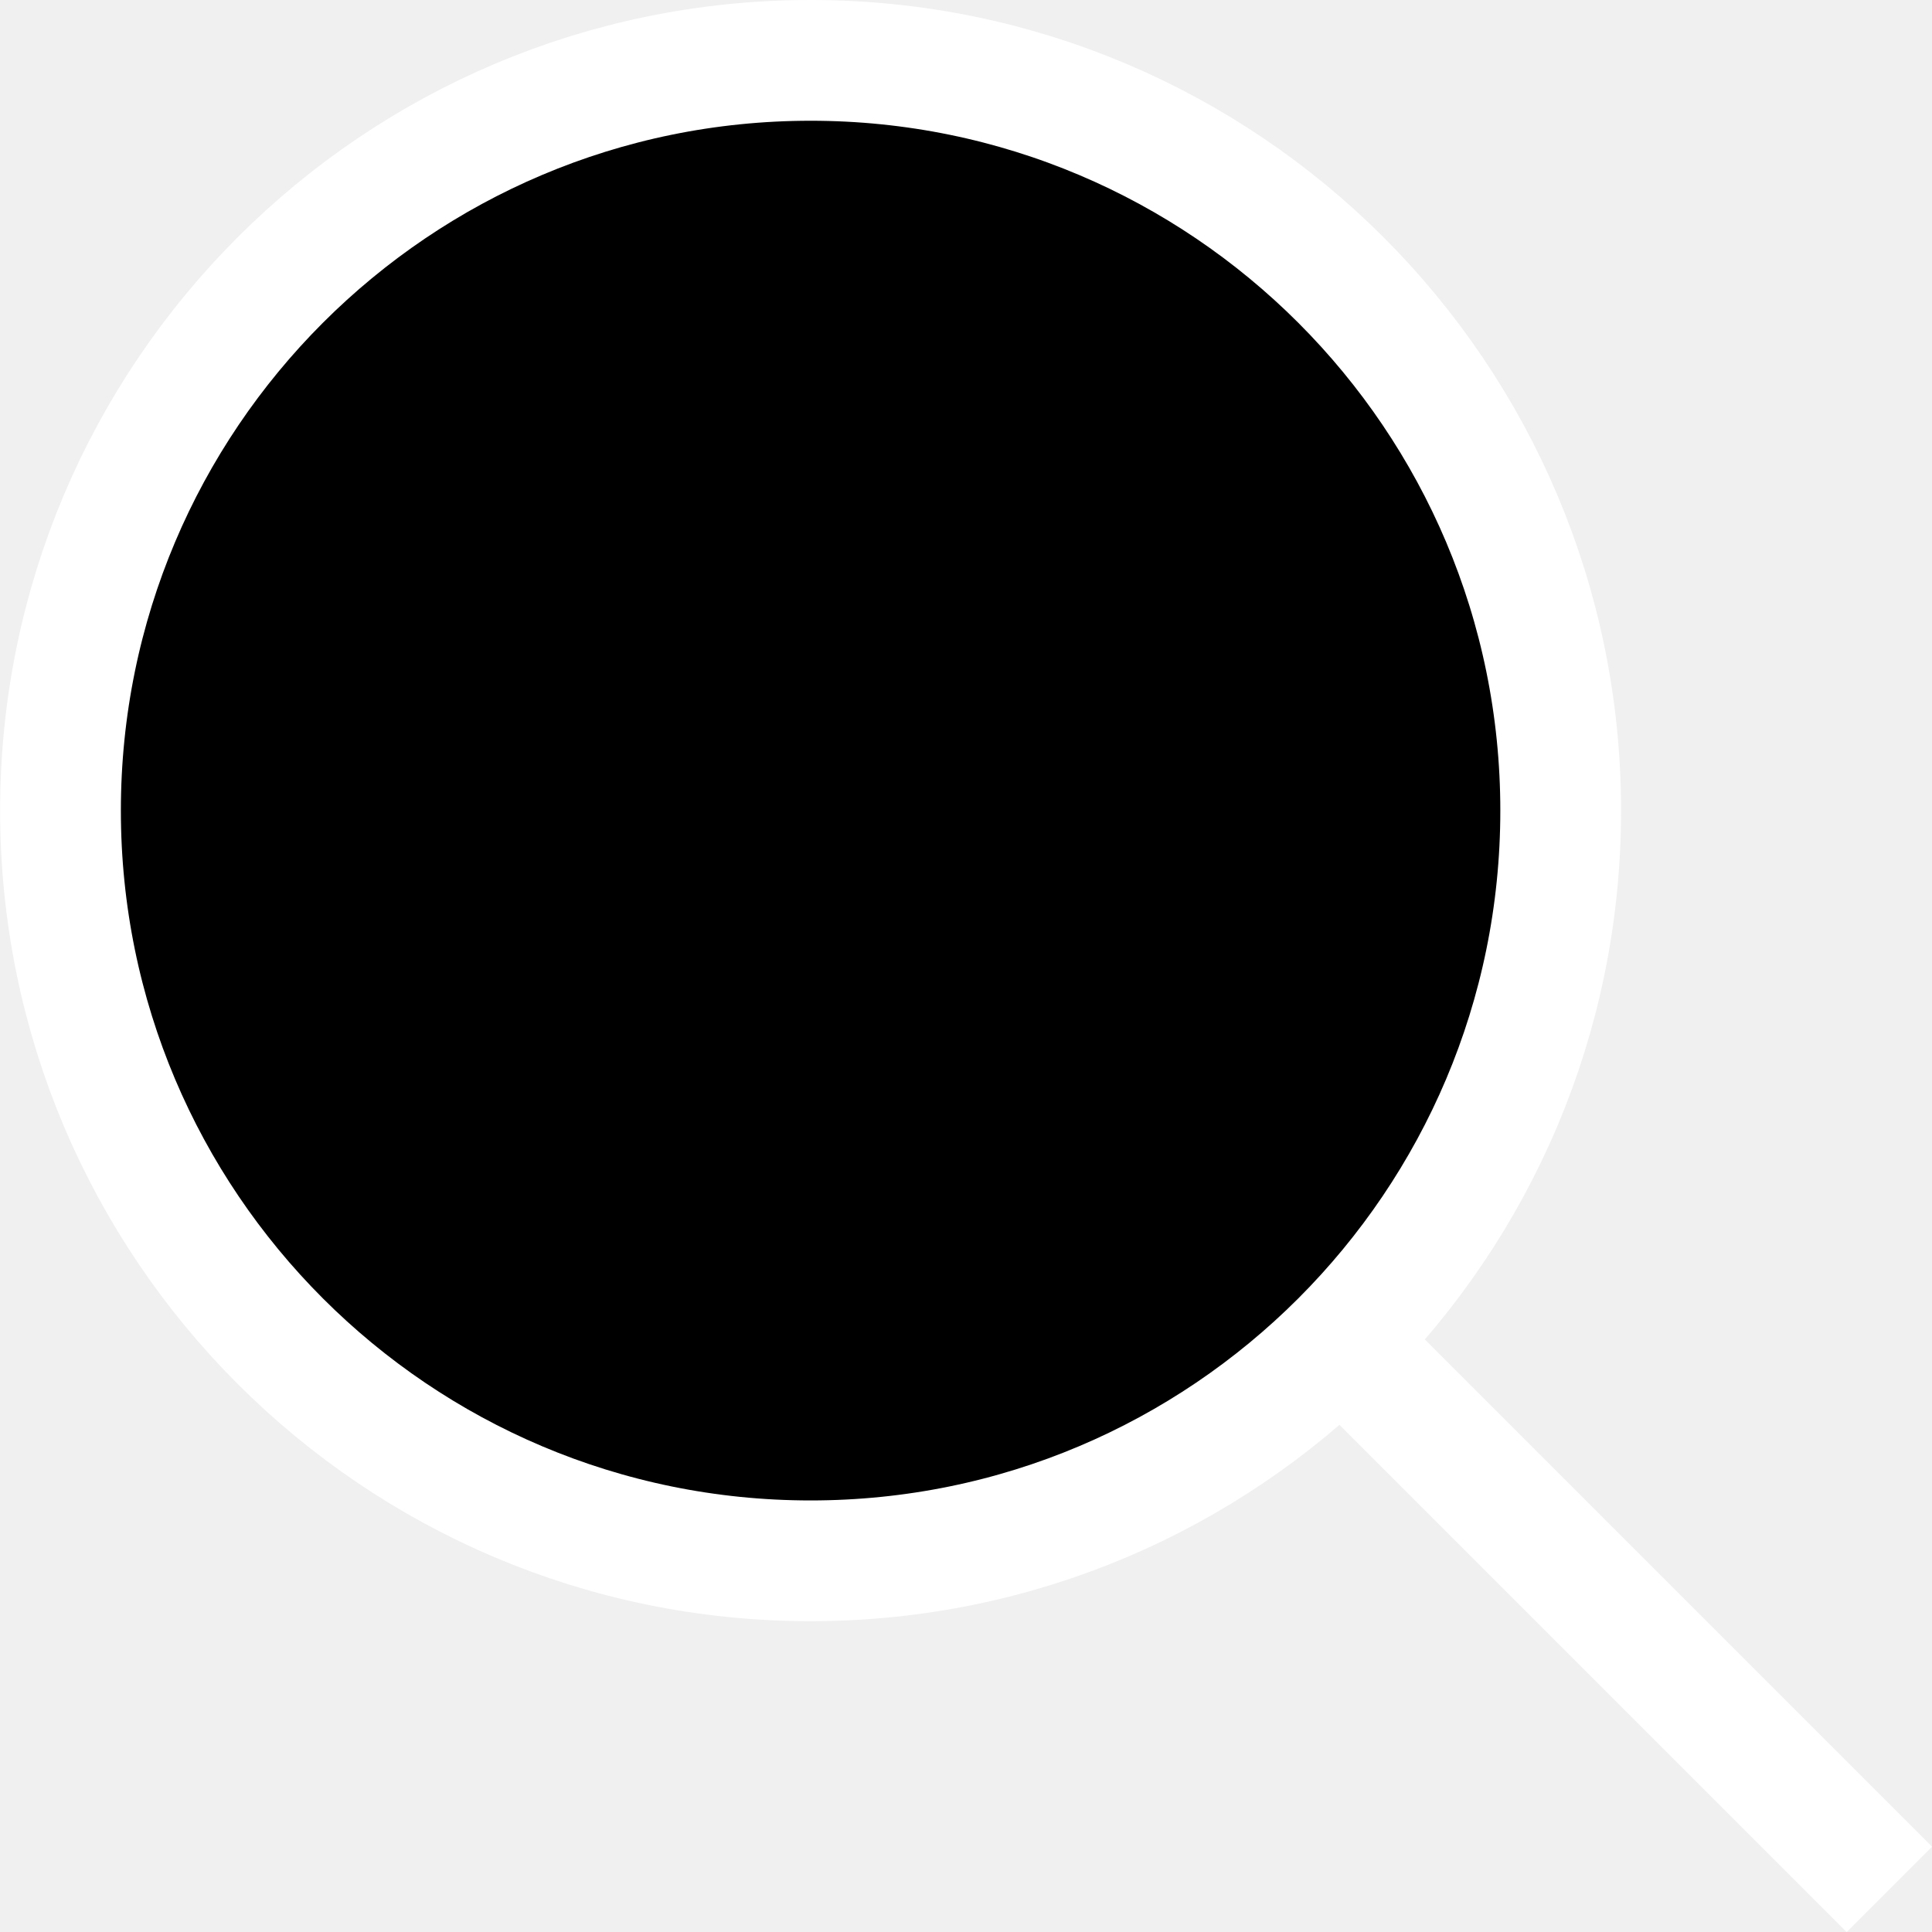
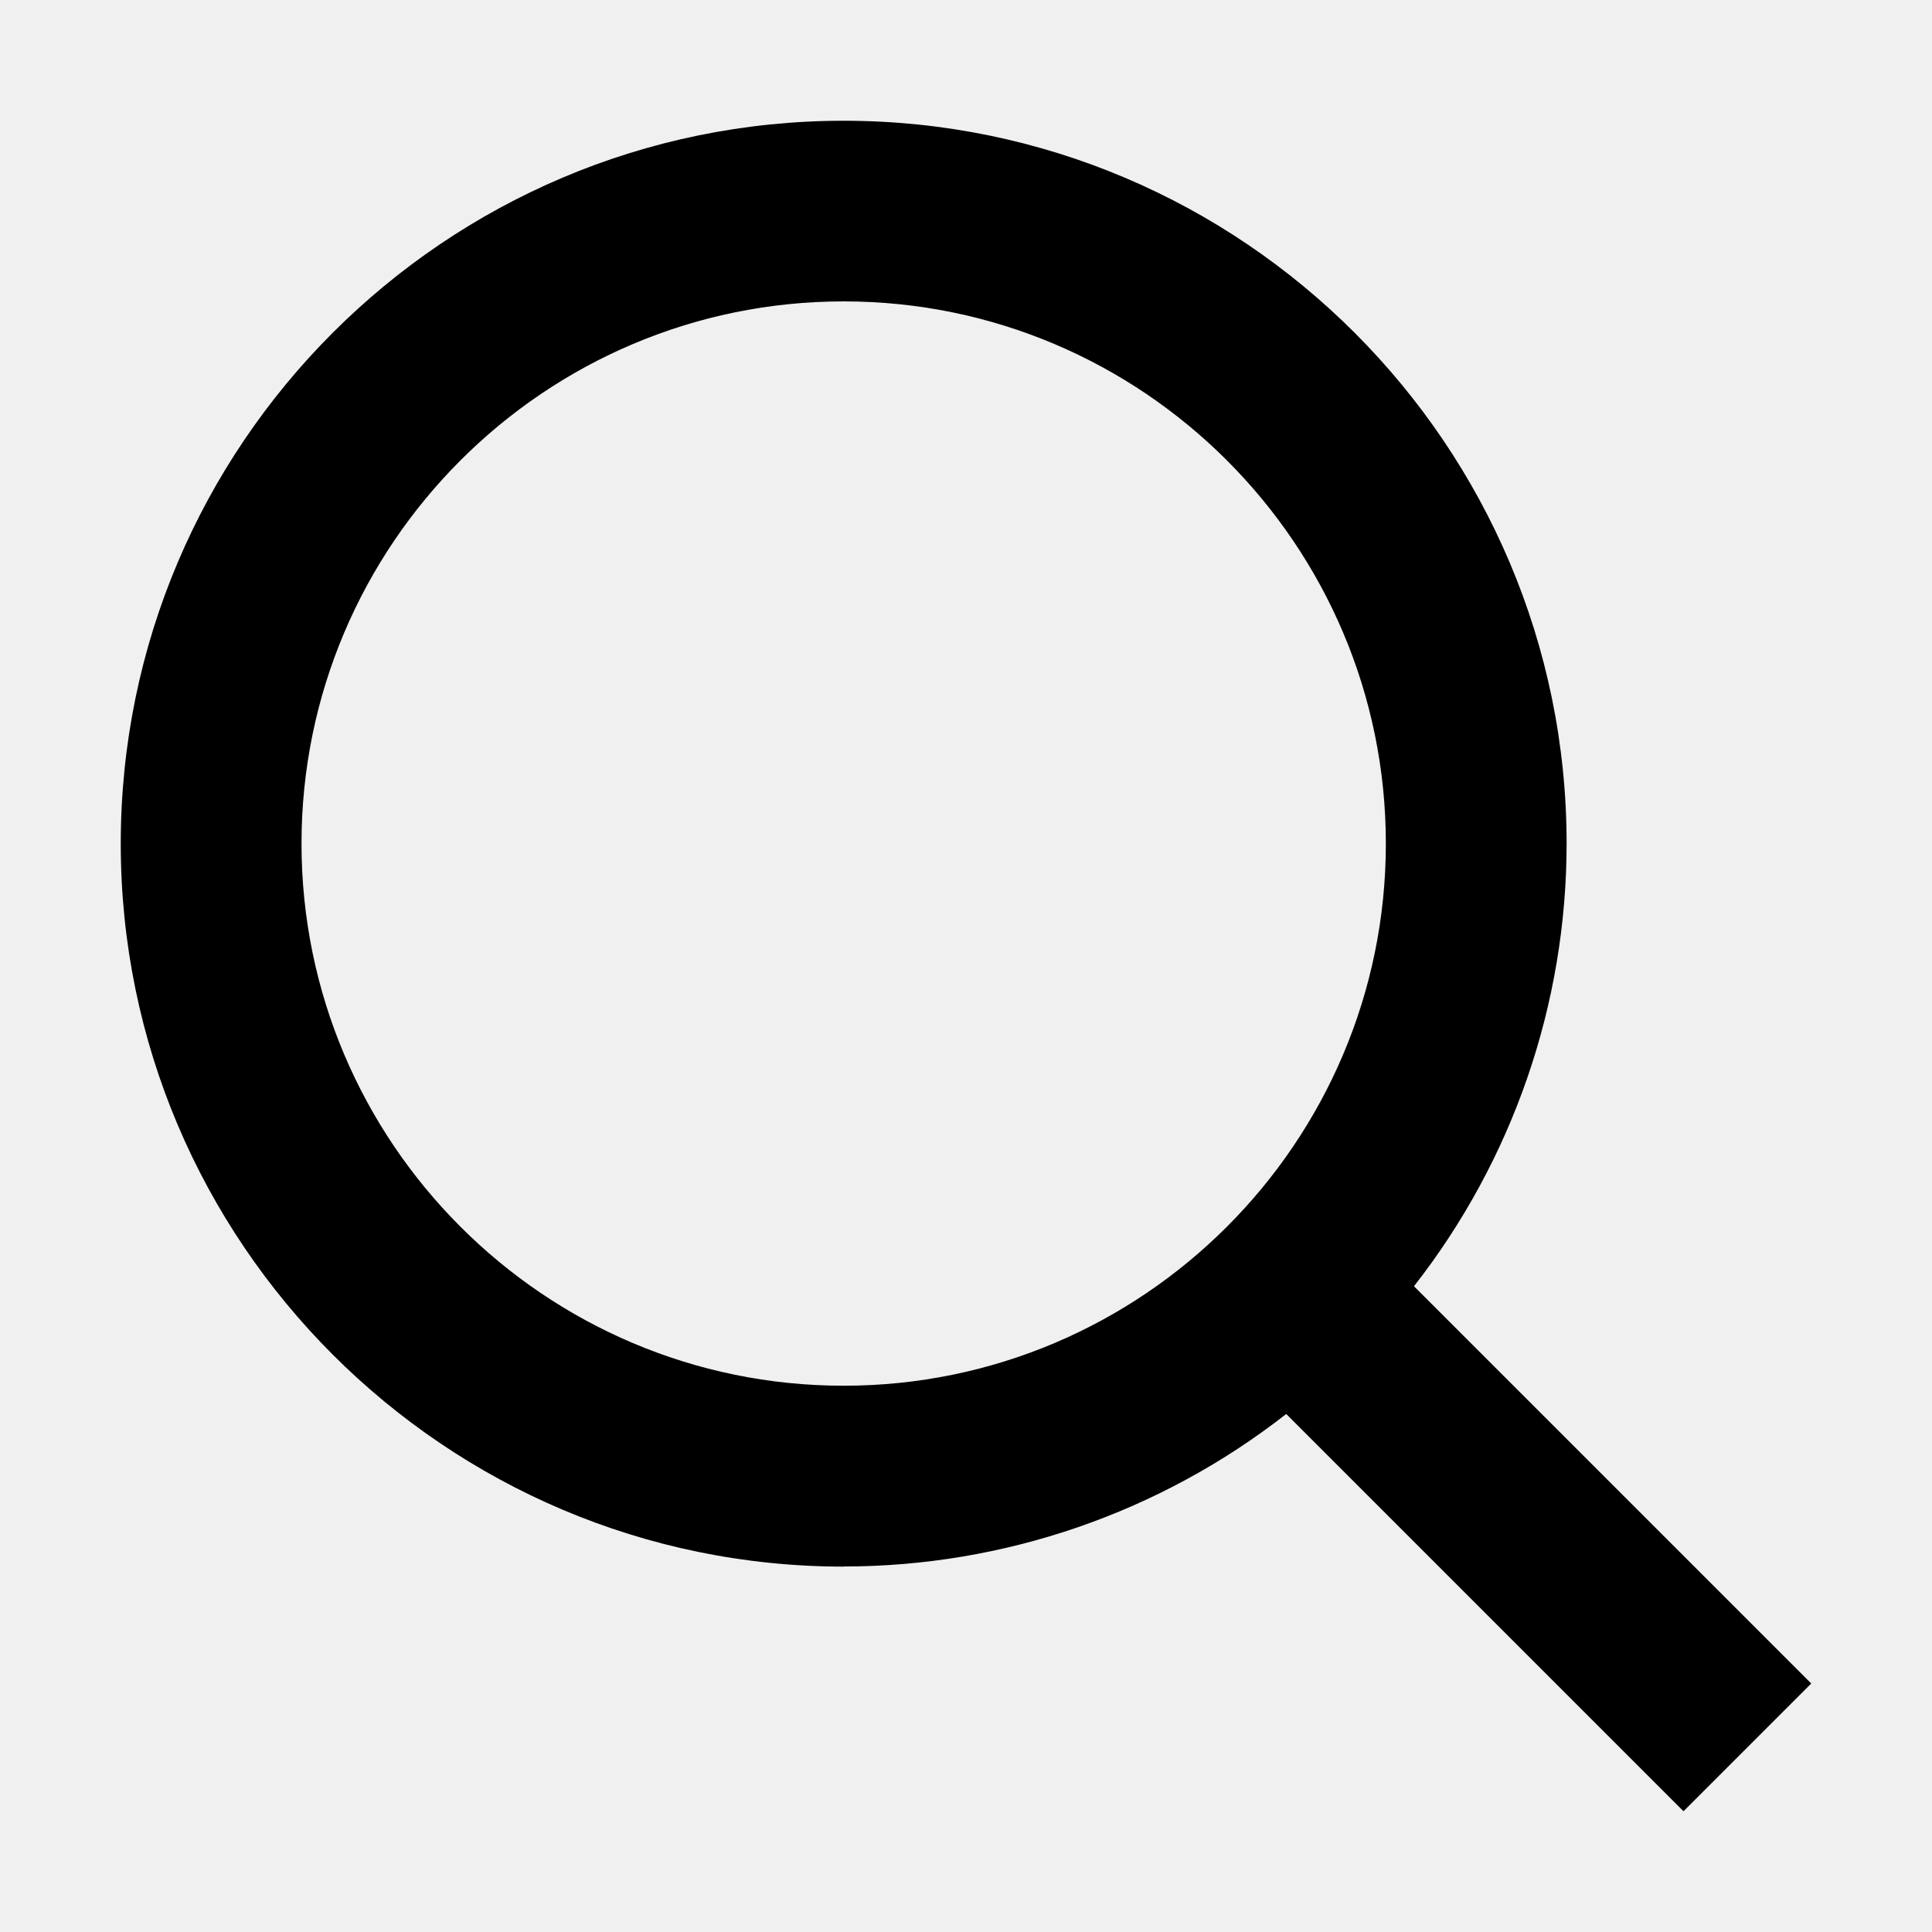
- <svg xmlns="http://www.w3.org/2000/svg" stroke="#fff" width="16" height="16" viewBox="0 0 16 16">
-   <path d="m15.647 15.647-4.719-4.719m1.997-4.215a6.212 6.213 0 0 1-6.212 6.213 6.212 6.213 0 0 1-6.212-6.213 6.212 6.213 0 0 1 6.212-6.213 6.212 6.213 0 0 1 6.212 6.213z" />
+ <svg xmlns="http://www.w3.org/2000/svg" width="16" height="16" fill="currentColor" version="1.1" viewBox="0 0 16 16">
+   <path d="m6.987 12.973a5.951 5.951 0 0 0 3.665-1.263l3.29 3.29 1.058-1.058-3.29-3.29a5.951 5.951 0 0 0 1.264-3.665c0-3.301-2.686-5.987-5.987-5.987-3.301 0-5.987 2.686-5.987 5.987 0 3.301 2.686 5.987 5.987 5.987zm0-10.477c2.476 0 4.49 2.014 4.49 4.49 0 2.476-2.014 4.49-4.49 4.49-2.476 0-4.49-2.014-4.49-4.49 0-2.476 2.014-4.49 4.49-4.49z" />
</svg>
